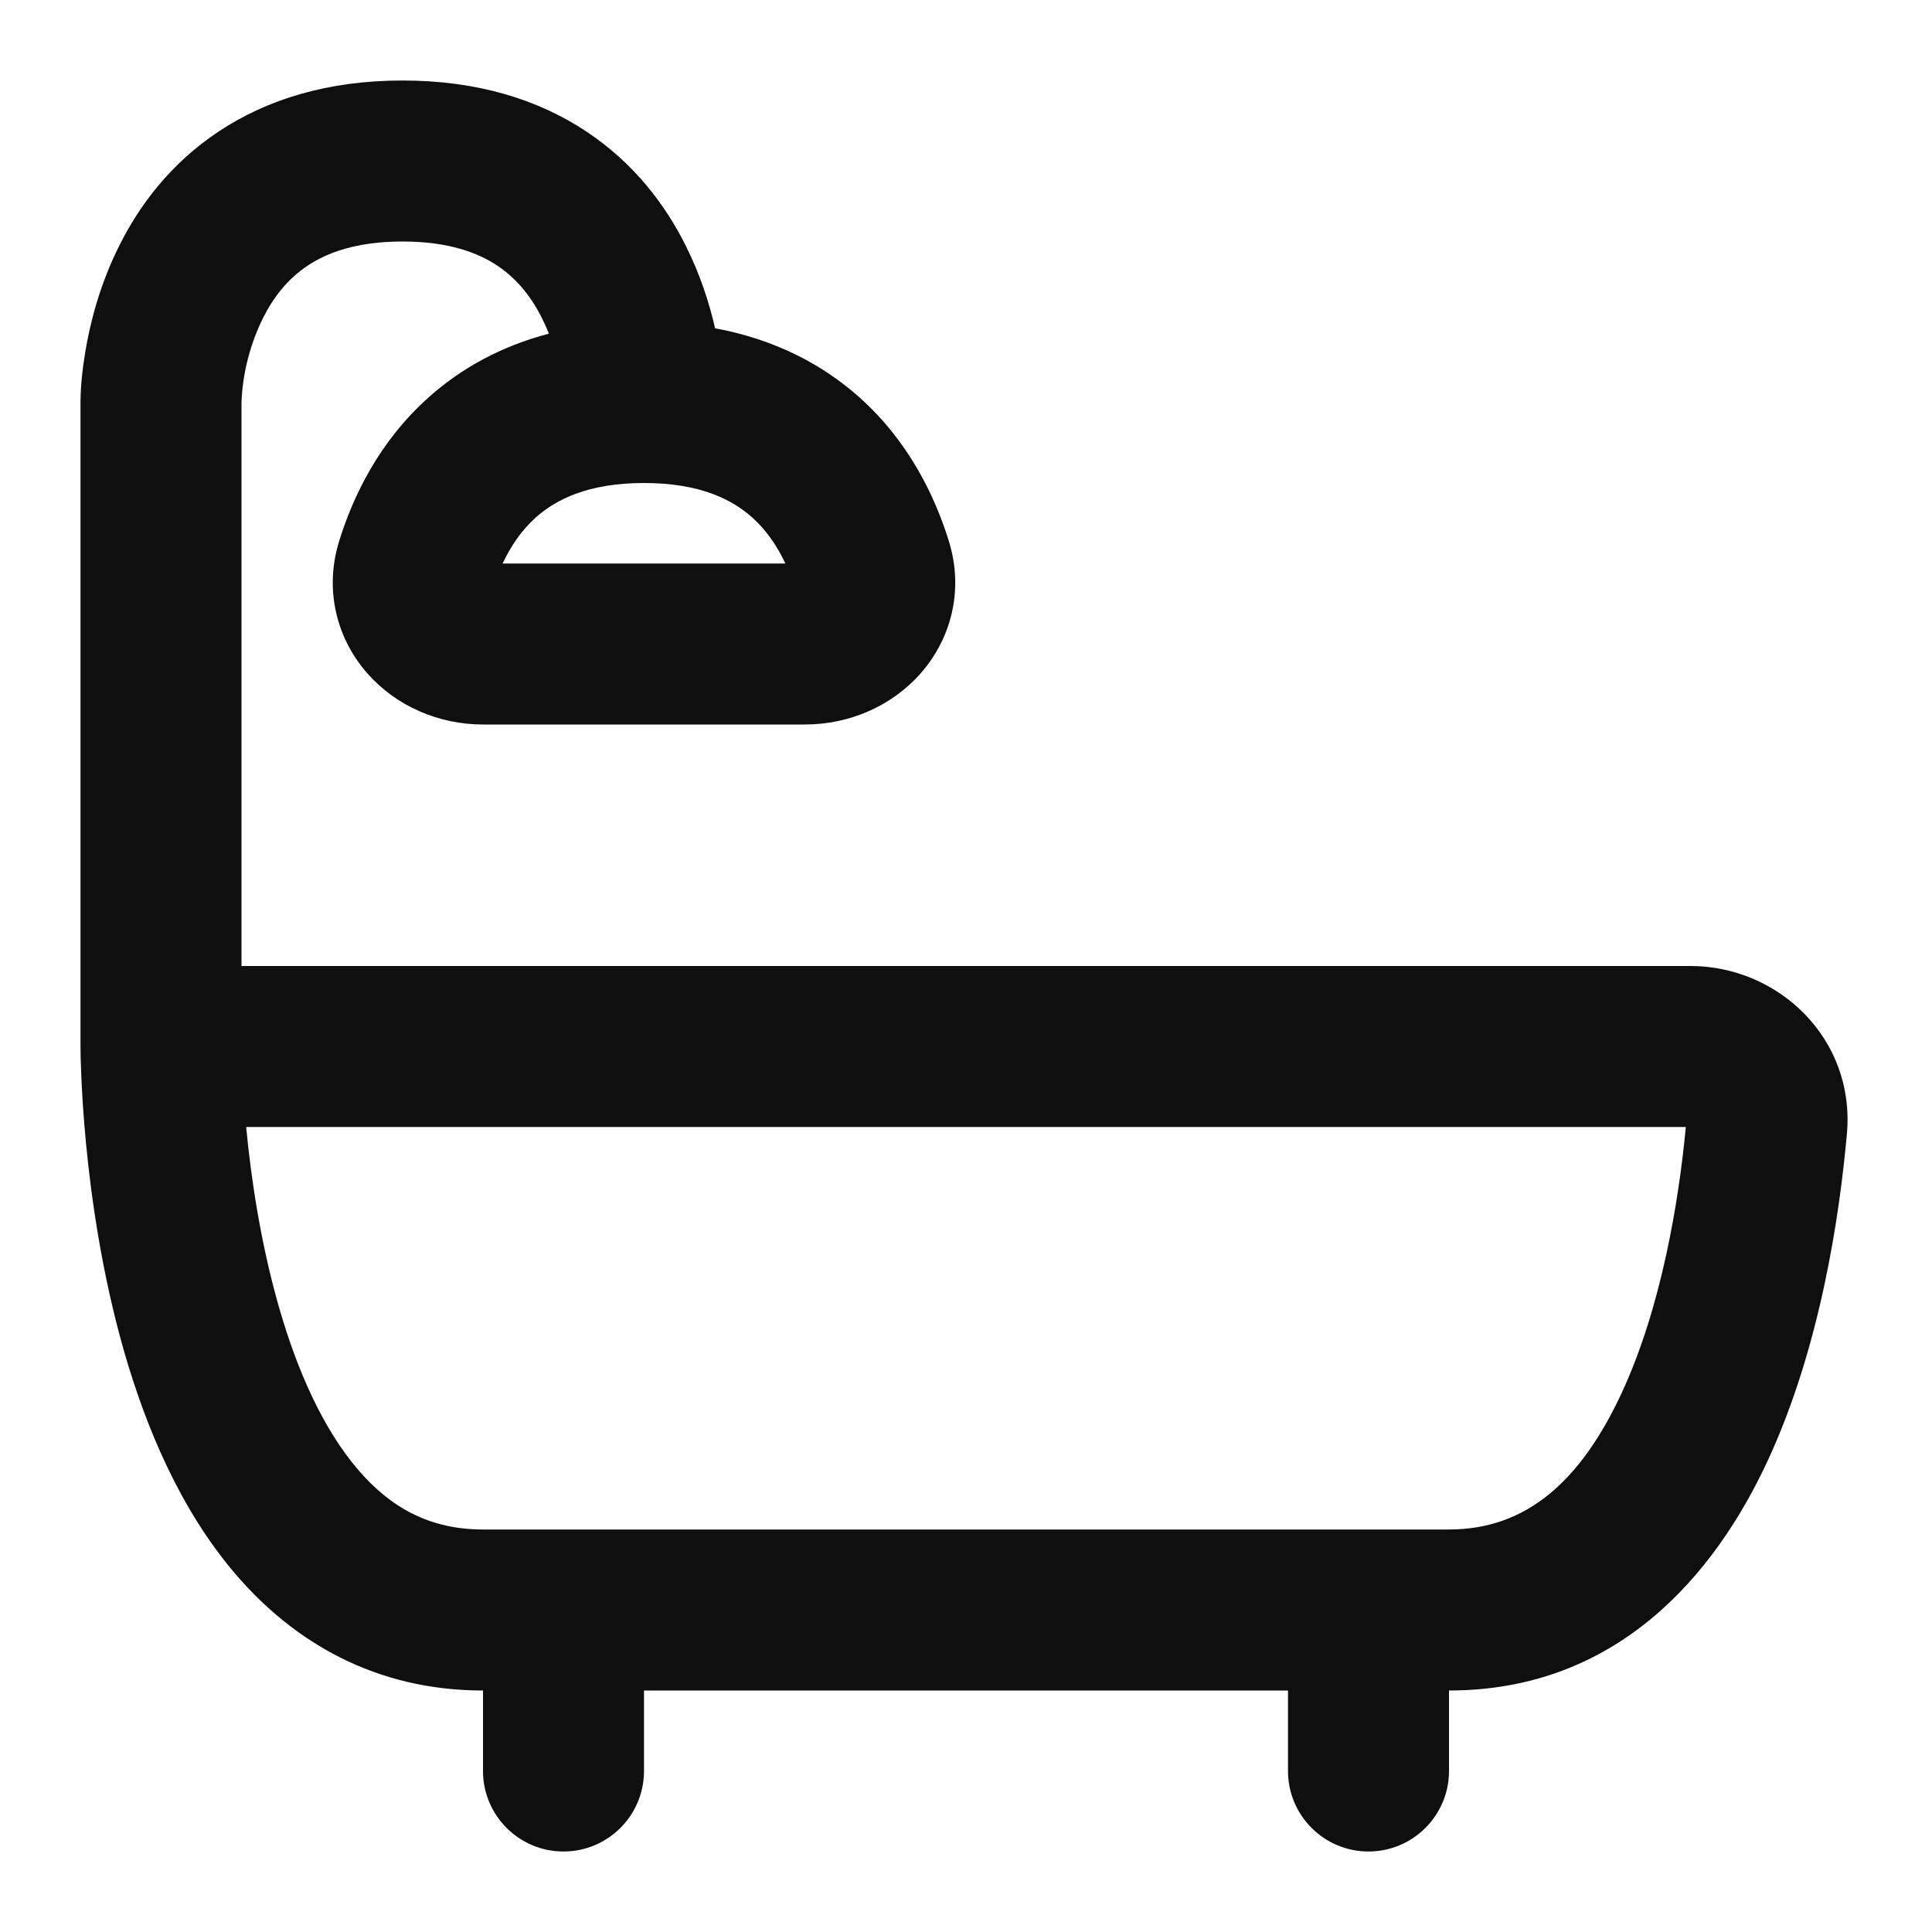
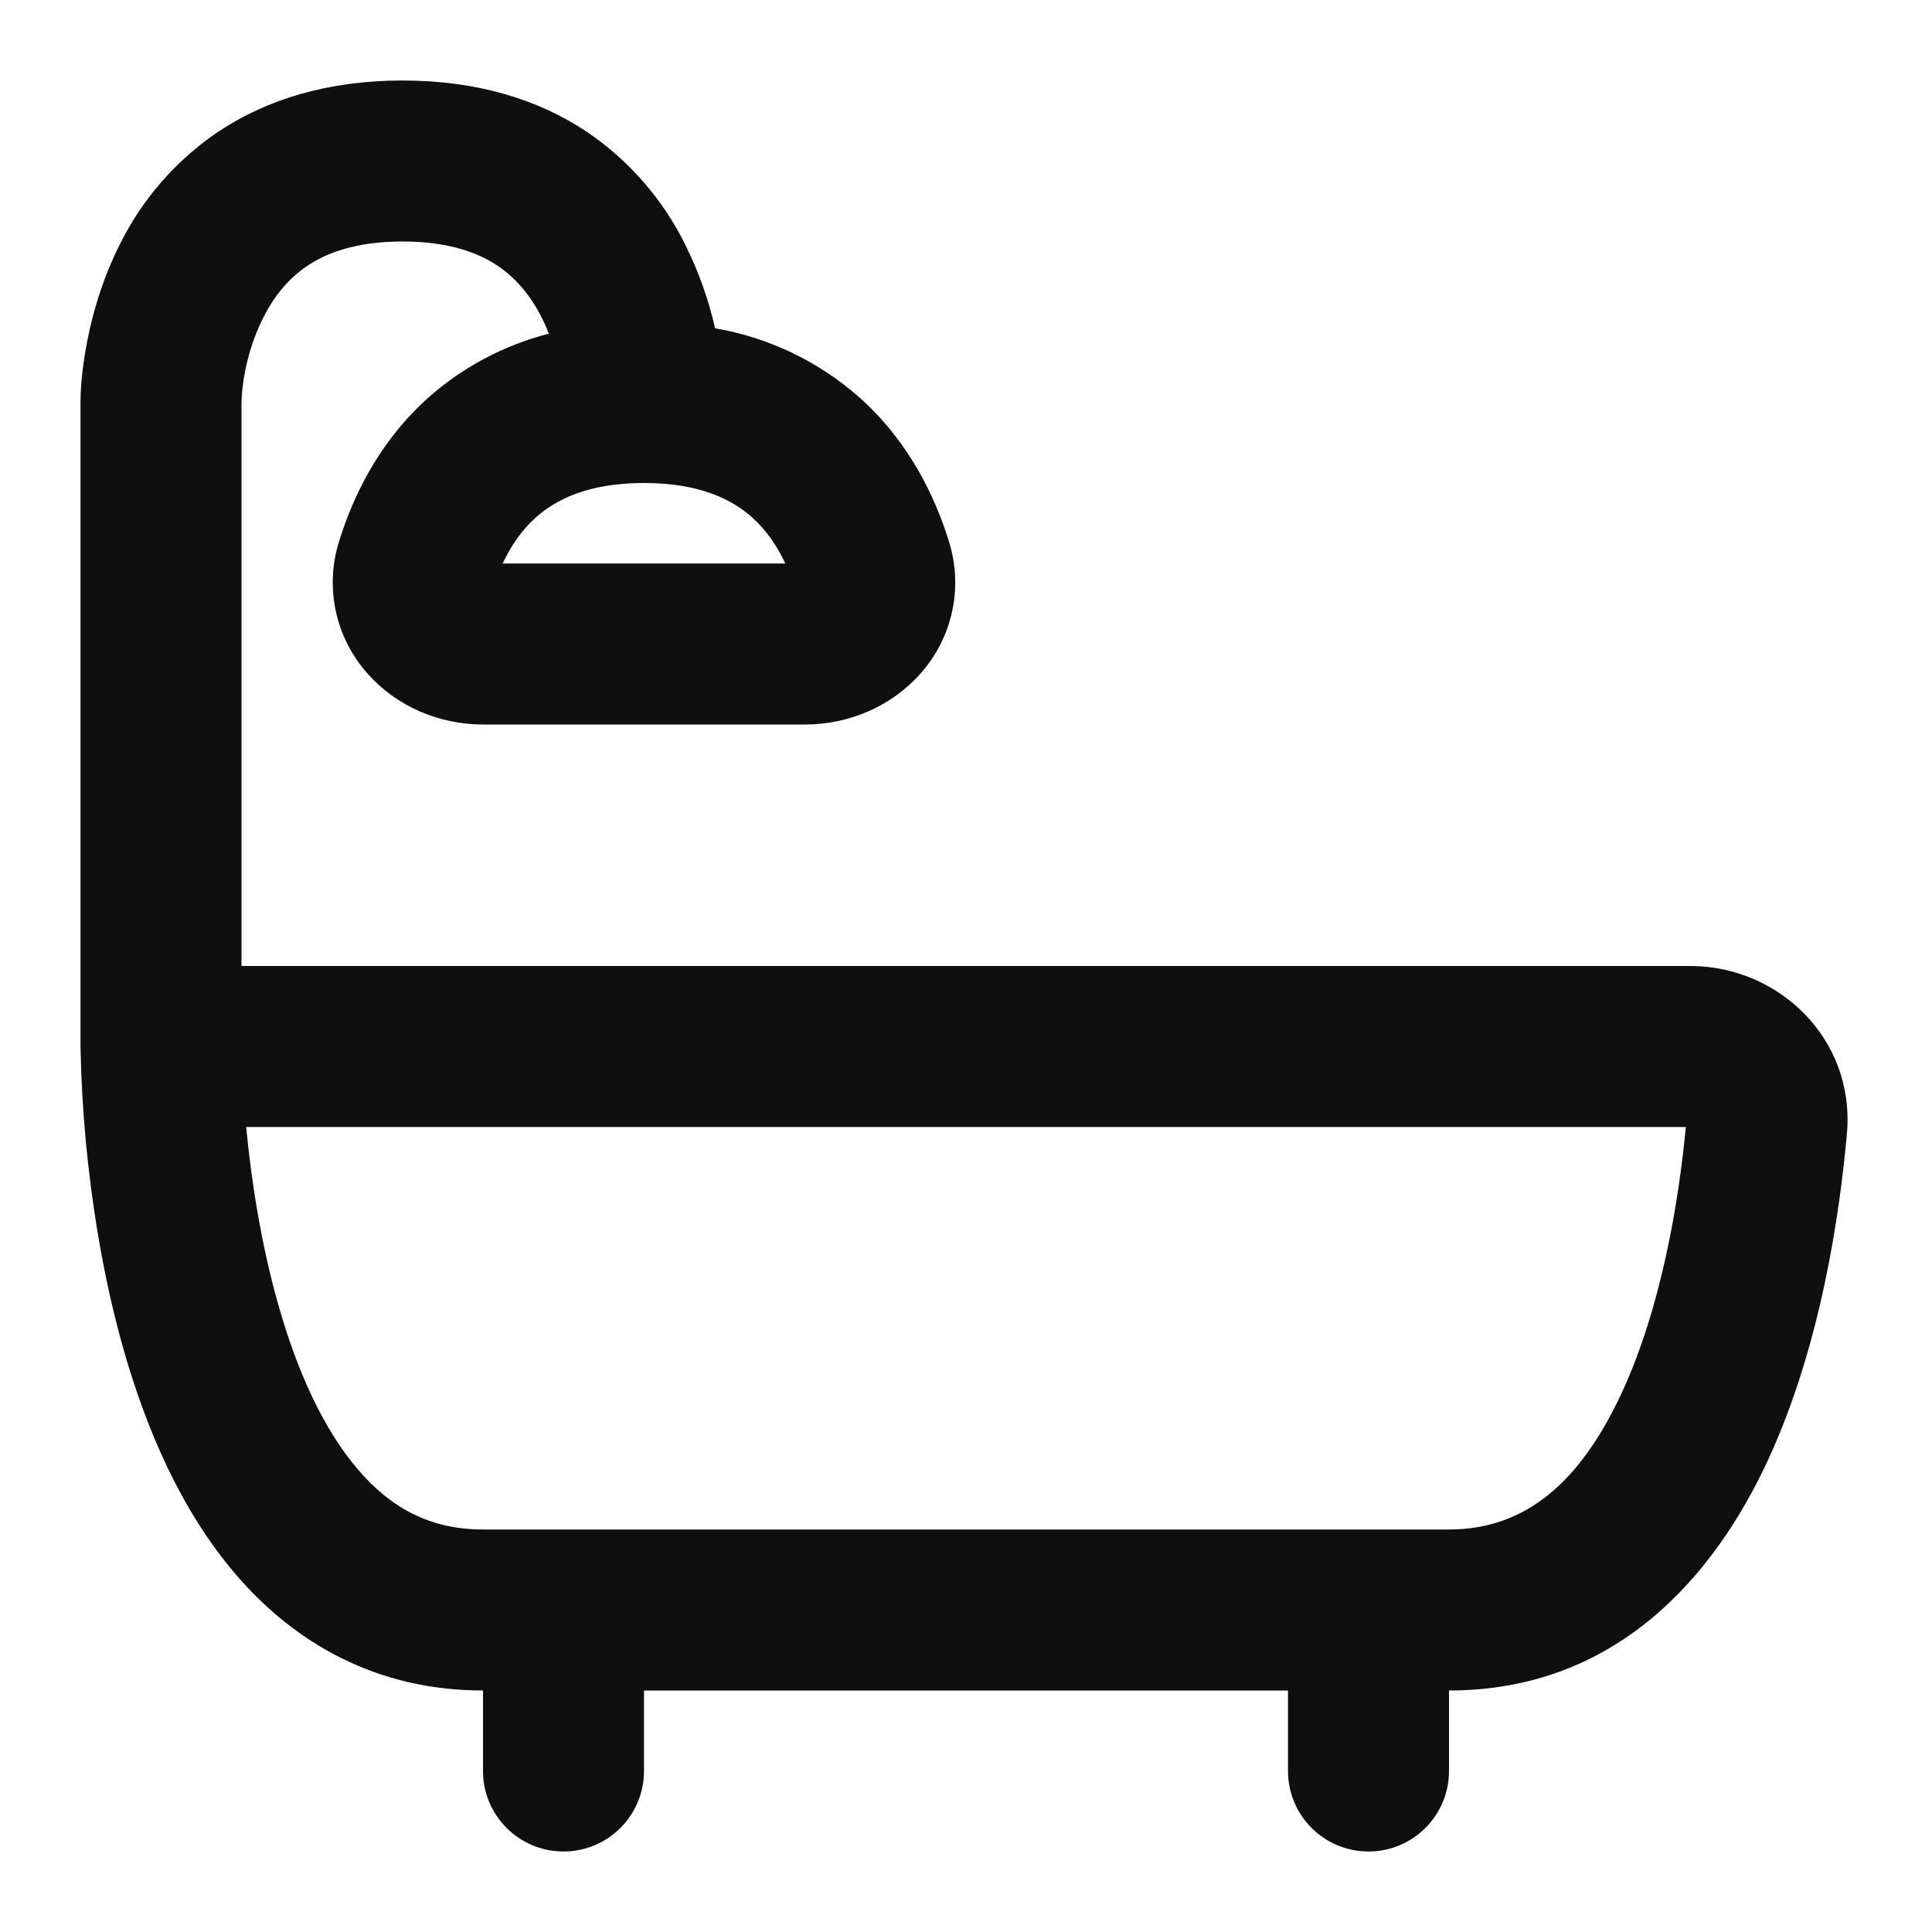
- <svg xmlns="http://www.w3.org/2000/svg" width="1.5rem" height="1.5rem" viewBox="0 0 24 24" fill="none">
-   <path fill-rule="evenodd" clip-rule="evenodd" d="M3 5.006L3 5C3.012 4.64 3.109 4.268 3.269 3.947C3.398 3.691 3.574 3.465 3.82 3.301C4.06 3.141 4.425 3 5 3C5.575 3 5.94 3.141 6.18 3.301C6.489 3.507 6.692 3.821 6.818 4.145C6.222 4.301 5.726 4.577 5.326 4.935C4.704 5.489 4.382 6.176 4.213 6.722C4.021 7.343 4.193 7.948 4.568 8.37C4.928 8.776 5.455 9 6 9H10C10.545 9 11.072 8.776 11.432 8.37C11.807 7.948 11.979 7.343 11.787 6.722C11.618 6.176 11.296 5.489 10.675 4.935C10.208 4.519 9.614 4.213 8.883 4.078C8.814 3.776 8.702 3.418 8.519 3.053C8.273 2.559 7.887 2.035 7.289 1.637C6.685 1.234 5.925 1 5 1C4.075 1 3.315 1.234 2.711 1.637C2.113 2.035 1.727 2.559 1.481 3.053C1.236 3.542 1.118 4.02 1.06 4.367C1.026 4.574 1.001 4.785 1 4.996L1 13C1 13.091 1.002 13.18 1.009 13.342C1.017 13.548 1.034 13.84 1.067 14.189C1.133 14.881 1.266 15.821 1.538 16.775C1.808 17.717 2.233 18.746 2.928 19.557C3.649 20.397 4.662 21 6 21L6 22C6 22.552 6.448 23 7 23C7.552 23 8 22.552 8 22V21H16V22C16 22.552 16.448 23 17 23C17.552 23 18 22.552 18 22L18 21C20.088 21 21.301 19.566 21.96 18.143C22.617 16.726 22.853 15.087 22.943 14.084C23.048 12.898 22.087 12 21 12H3V5.006ZM3.058 14C3.117 14.62 3.234 15.429 3.462 16.225C3.692 17.033 4.017 17.754 4.447 18.256C4.851 18.728 5.338 19 6 19H18C18.963 19 19.637 18.398 20.146 17.302C20.639 16.237 20.854 14.926 20.942 14H3.058ZM9.343 6.427C9.521 6.586 9.656 6.786 9.756 7H6.244C6.344 6.786 6.479 6.586 6.657 6.427C6.902 6.209 7.299 6 8 6C8.701 6 9.098 6.209 9.343 6.427Z" fill="#0F0F0F" />
+ <svg xmlns="http://www.w3.org/2000/svg" width="1.5rem" height="1.5rem" fill="none" viewBox="0 0 24 24">
+   <path fill="#0F0F0F" fill-rule="evenodd" d="M3 5.006V5c.012-.36.109-.732.27-1.053.128-.256.304-.482.55-.646C4.06 3.14 4.425 3 5 3s.94.14 1.18.3c.309.207.512.52.638.845a3.6 3.6 0 0 0-1.492.79c-.622.554-.944 1.241-1.113 1.787a1.7 1.7 0 0 0 .355 1.648c.36.406.887.63 1.432.63h4c.545 0 1.072-.224 1.432-.63a1.7 1.7 0 0 0 .355-1.648c-.17-.546-.491-1.233-1.113-1.787a3.64 3.64 0 0 0-1.791-.857 4.6 4.6 0 0 0-.364-1.025 3.63 3.63 0 0 0-1.23-1.416C6.685 1.234 5.925 1 5 1s-1.685.234-2.29.637a3.63 3.63 0 0 0-1.23 1.416c-.244.49-.362.967-.42 1.314-.034.207-.059.418-.06.629V13a15.834 15.834 0 0 0 .067 1.189c.066.692.199 1.632.471 2.586.27.942.695 1.971 1.39 2.782C3.648 20.397 4.662 21 6 21v1a1 1 0 1 0 2 0v-1h8v1a1 1 0 1 0 2 0v-1c2.088 0 3.3-1.434 3.96-2.857.657-1.417.893-3.056.983-4.059C23.048 12.898 22.087 12 21 12H3zM3.058 14c.06.62.176 1.43.404 2.225.23.808.555 1.529.985 2.03.404.473.891.745 1.553.745h12c.963 0 1.637-.602 2.146-1.698.493-1.065.708-2.376.796-3.302zm6.285-7.573c.178.16.313.359.413.573H6.244c.1-.214.235-.414.413-.573C6.902 6.209 7.3 6 8 6s1.098.209 1.343.427" clip-rule="evenodd" />
</svg>
